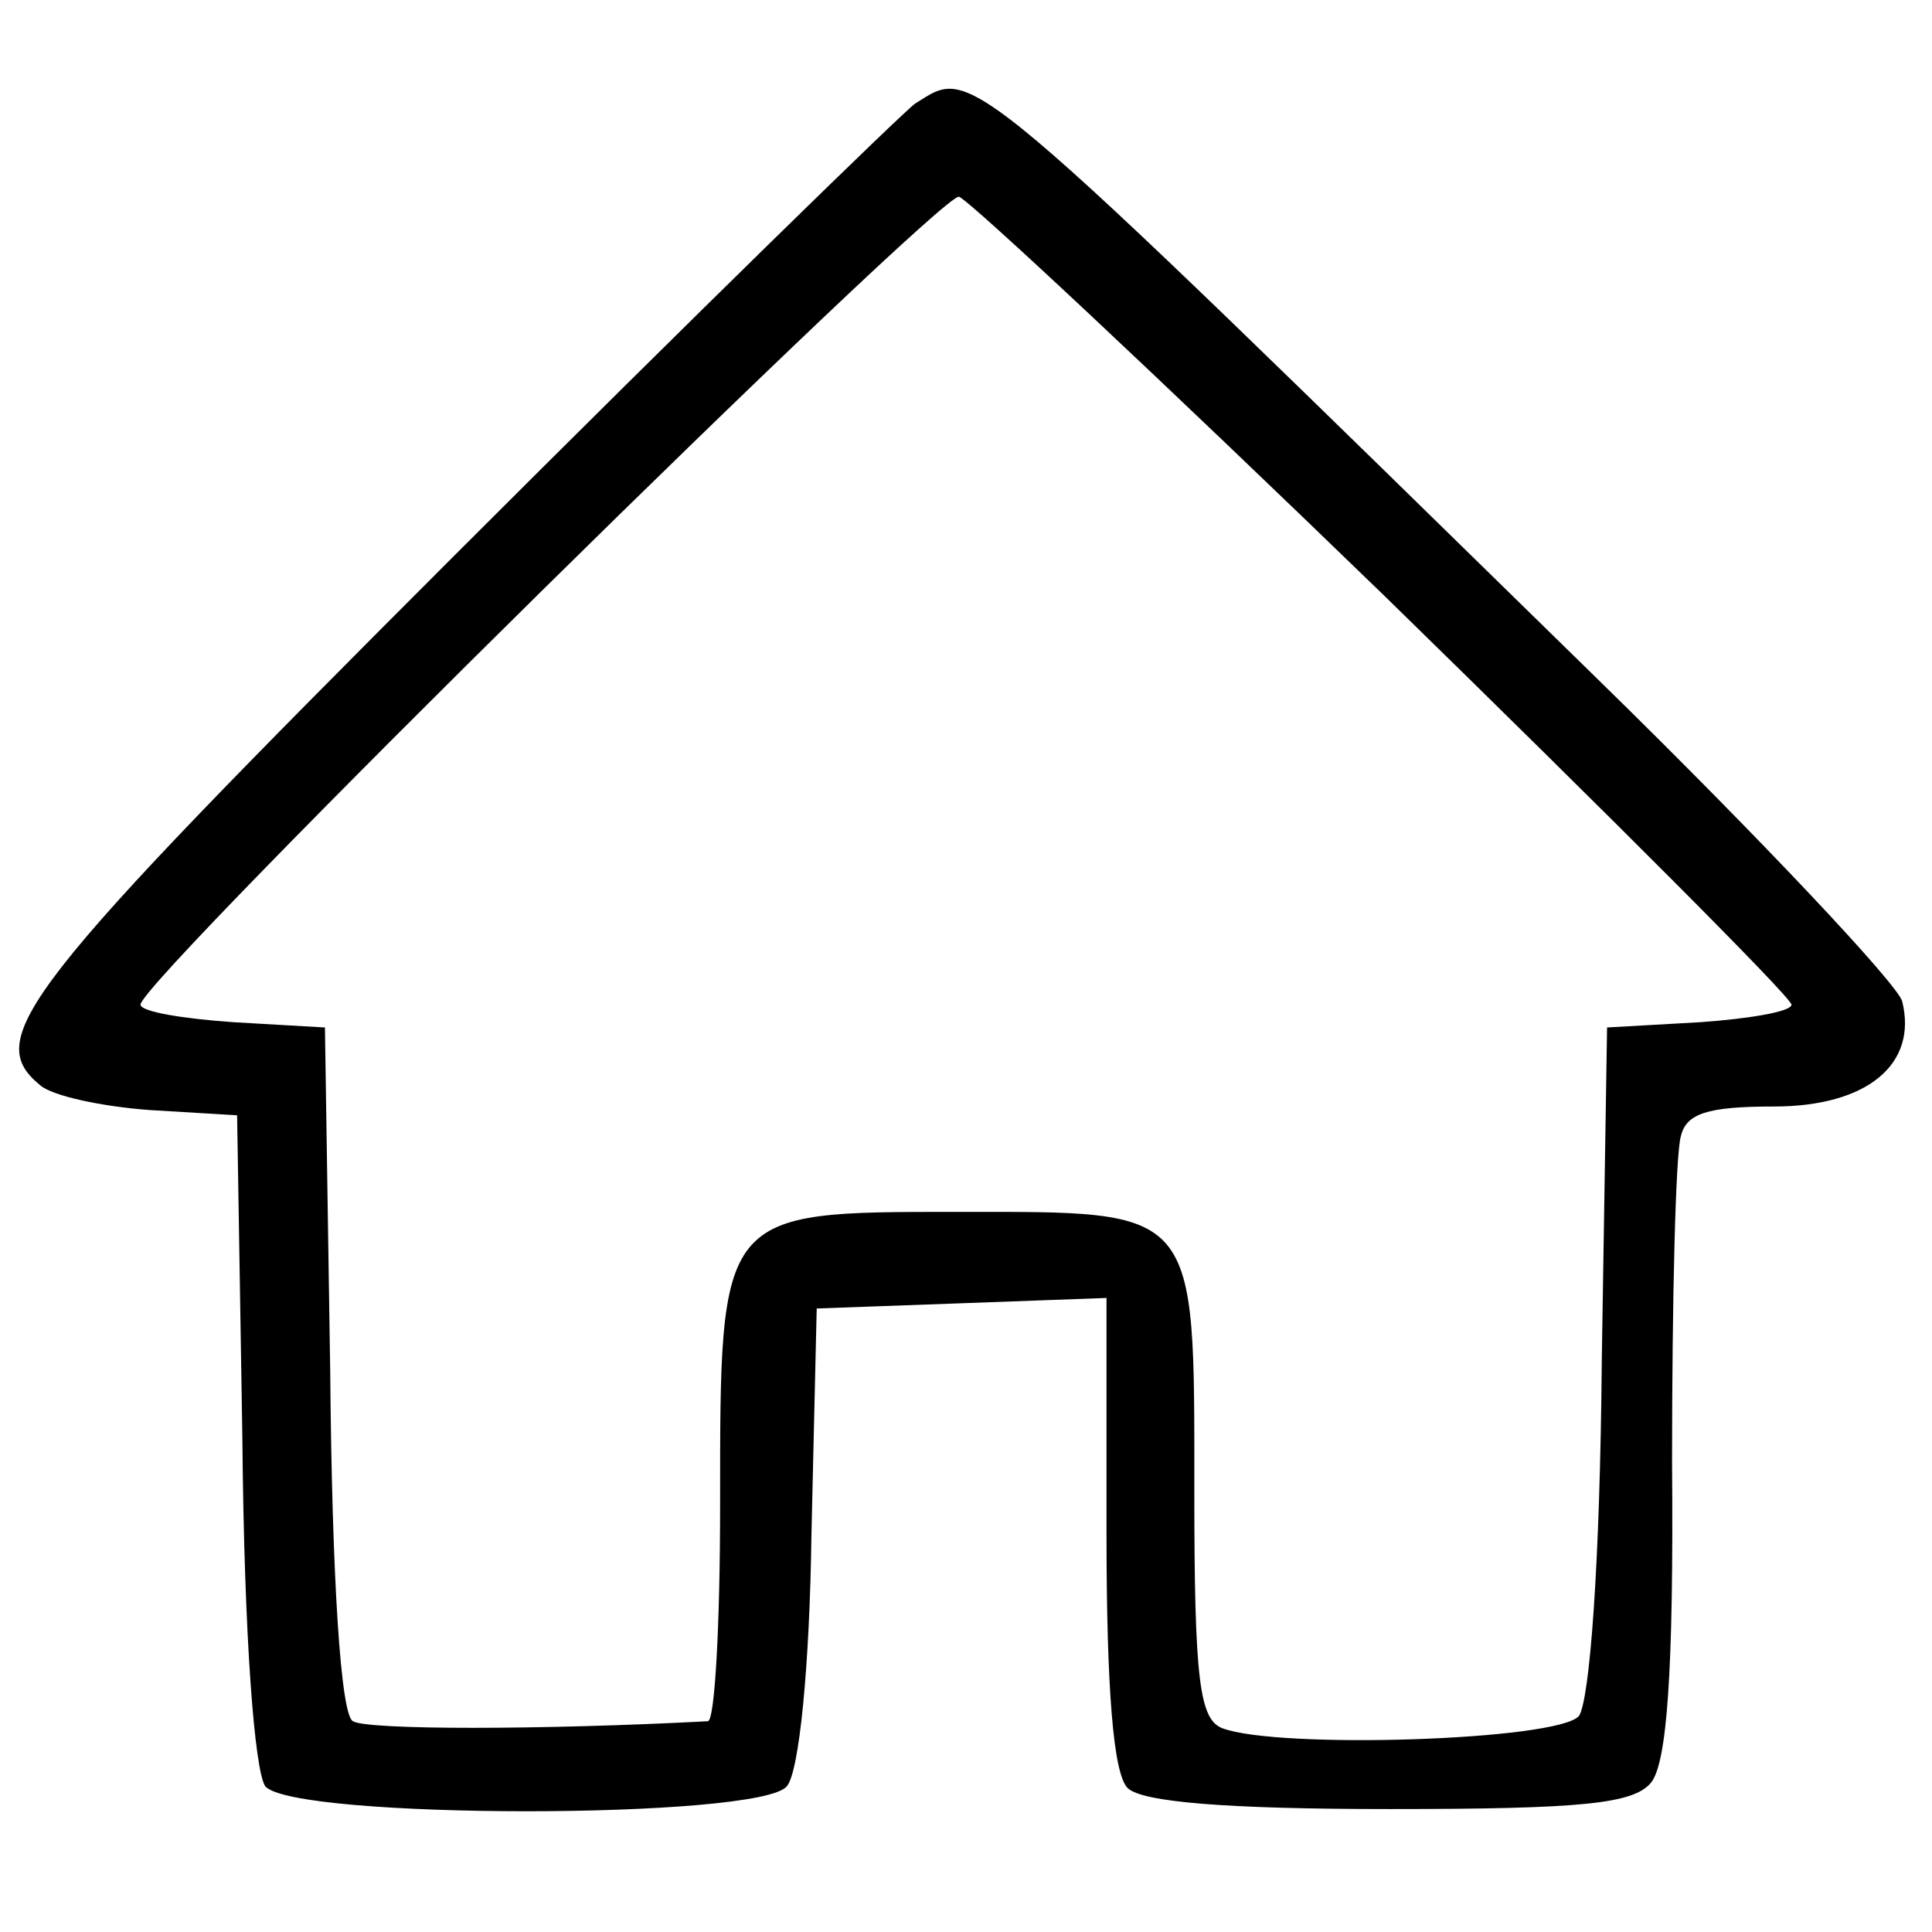
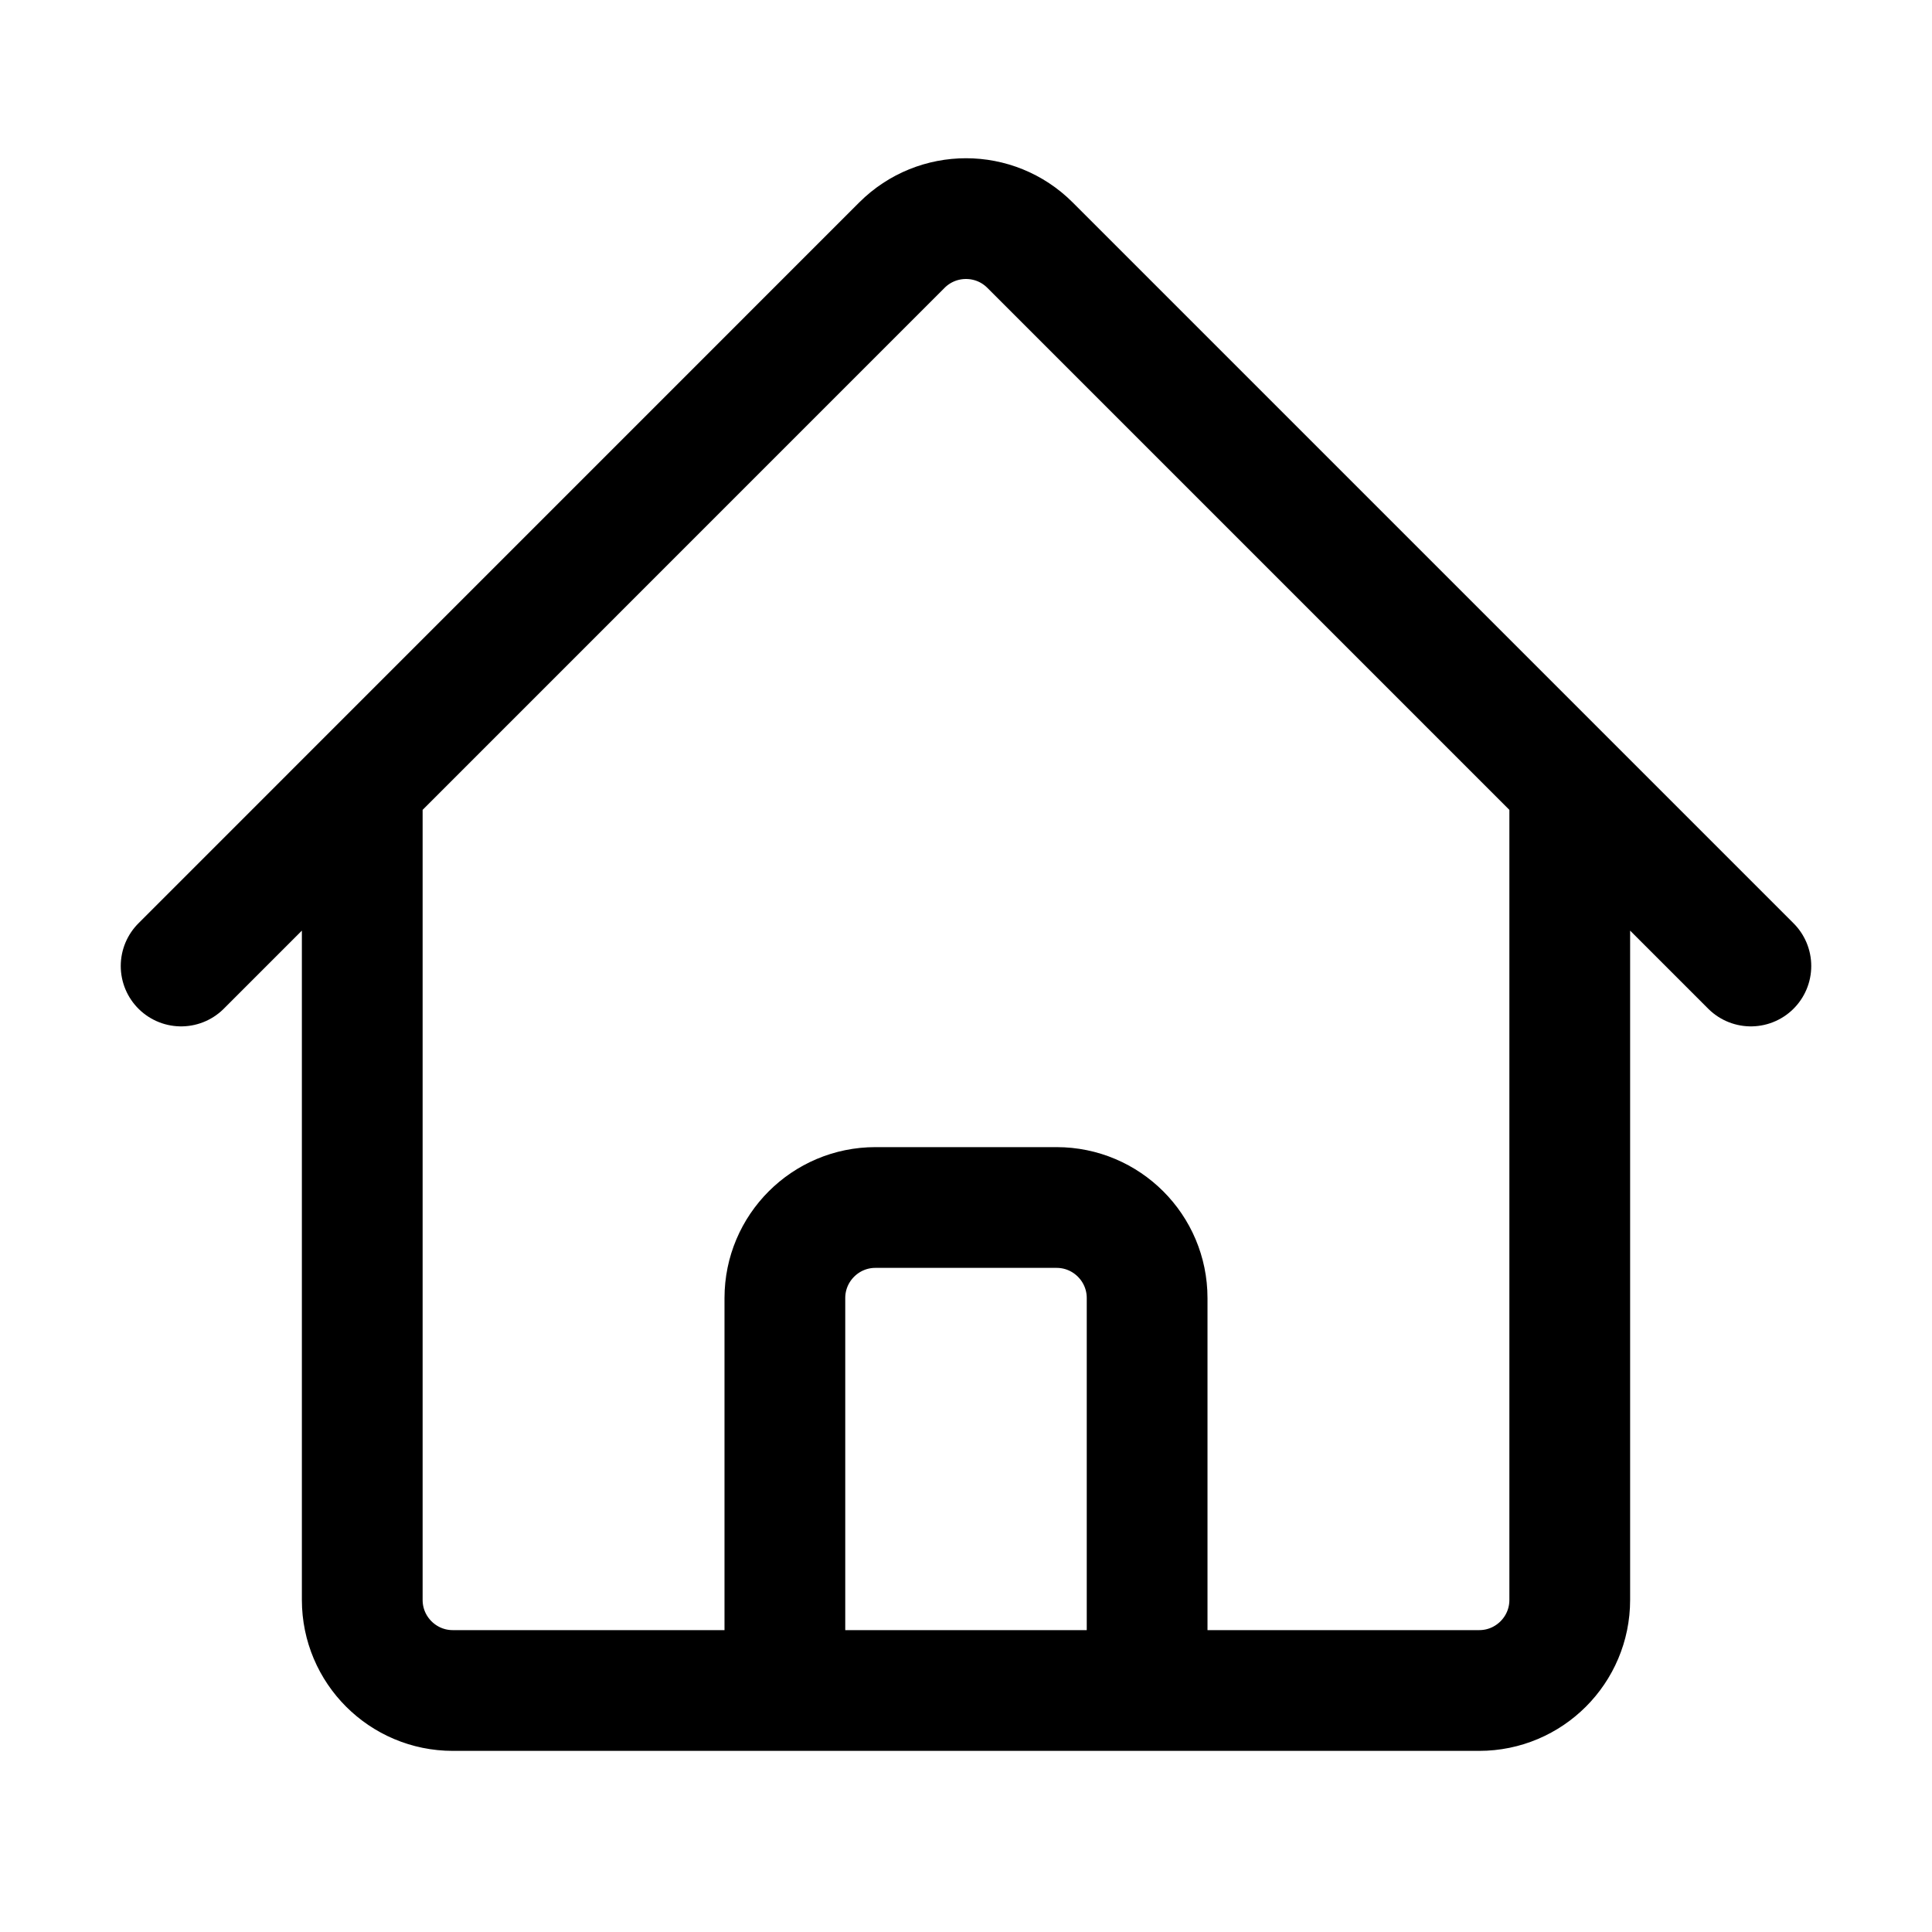
- <svg xmlns="http://www.w3.org/2000/svg" version="1.0" width="20" height="20" viewBox="0 0 110 110" preserveAspectRatio="xMidYMid meet">
-   <g transform="translate(0,110) scale(0.1,-0.1)" fill="#000000" stroke="none">
-     <path d="M521 1041 c-7 -5 -125 -120 -262 -257 -248 -248 -269 -275 -236 -302 7 -6 35 -12 62 -14 l50 -3 3 -184 c1 -115 7 -189 13 -198 16 -19 282 -19 297 0 7 8 13 68 14 143 l3 129 83 3 82 3 0 -134 c0 -90 4 -137 12 -145 8 -8 56 -12 149 -12 110 0 139 3 149 15 9 11 13 62 12 183 0 92 2 175 5 185 3 13 15 17 53 17 53 0 82 24 73 60 -3 10 -80 92 -172 182 -368 360 -356 350 -390 329z m268 -281 c127 -124 231 -228 231 -232 0 -4 -24 -8 -52 -10 l-53 -3 -3 -189 c-1 -119 -7 -194 -13 -203 -12 -14 -171 -19 -203 -7 -13 5 -16 27 -16 134 0 164 3 160 -135 160 -136 0 -135 1 -135 -167 0 -68 -3 -123 -7 -123 -95 -5 -194 -5 -202 0 -7 3 -12 81 -13 200 l-3 195 -52 3 c-29 2 -53 6 -53 10 0 14 455 462 466 460 6 -2 115 -104 243 -228z" />
-   </g>
+ <svg xmlns="http://www.w3.org/2000/svg" fill="none" viewBox="0 0 24 24" stroke-width="1.5" stroke="currentColor" class="size-6">
+   <path stroke-linecap="round" stroke-linejoin="round" d="m2.25 12 8.954-8.955c.44-.439 1.152-.439 1.591 0L21.75 12M4.5 9.75v10.125c0 .621.504 1.125 1.125 1.125H9.75v-4.875c0-.621.504-1.125 1.125-1.125h2.25c.621 0 1.125.504 1.125 1.125V21h4.125c.621 0 1.125-.504 1.125-1.125V9.75M8.25 21h8.25" />
</svg>
